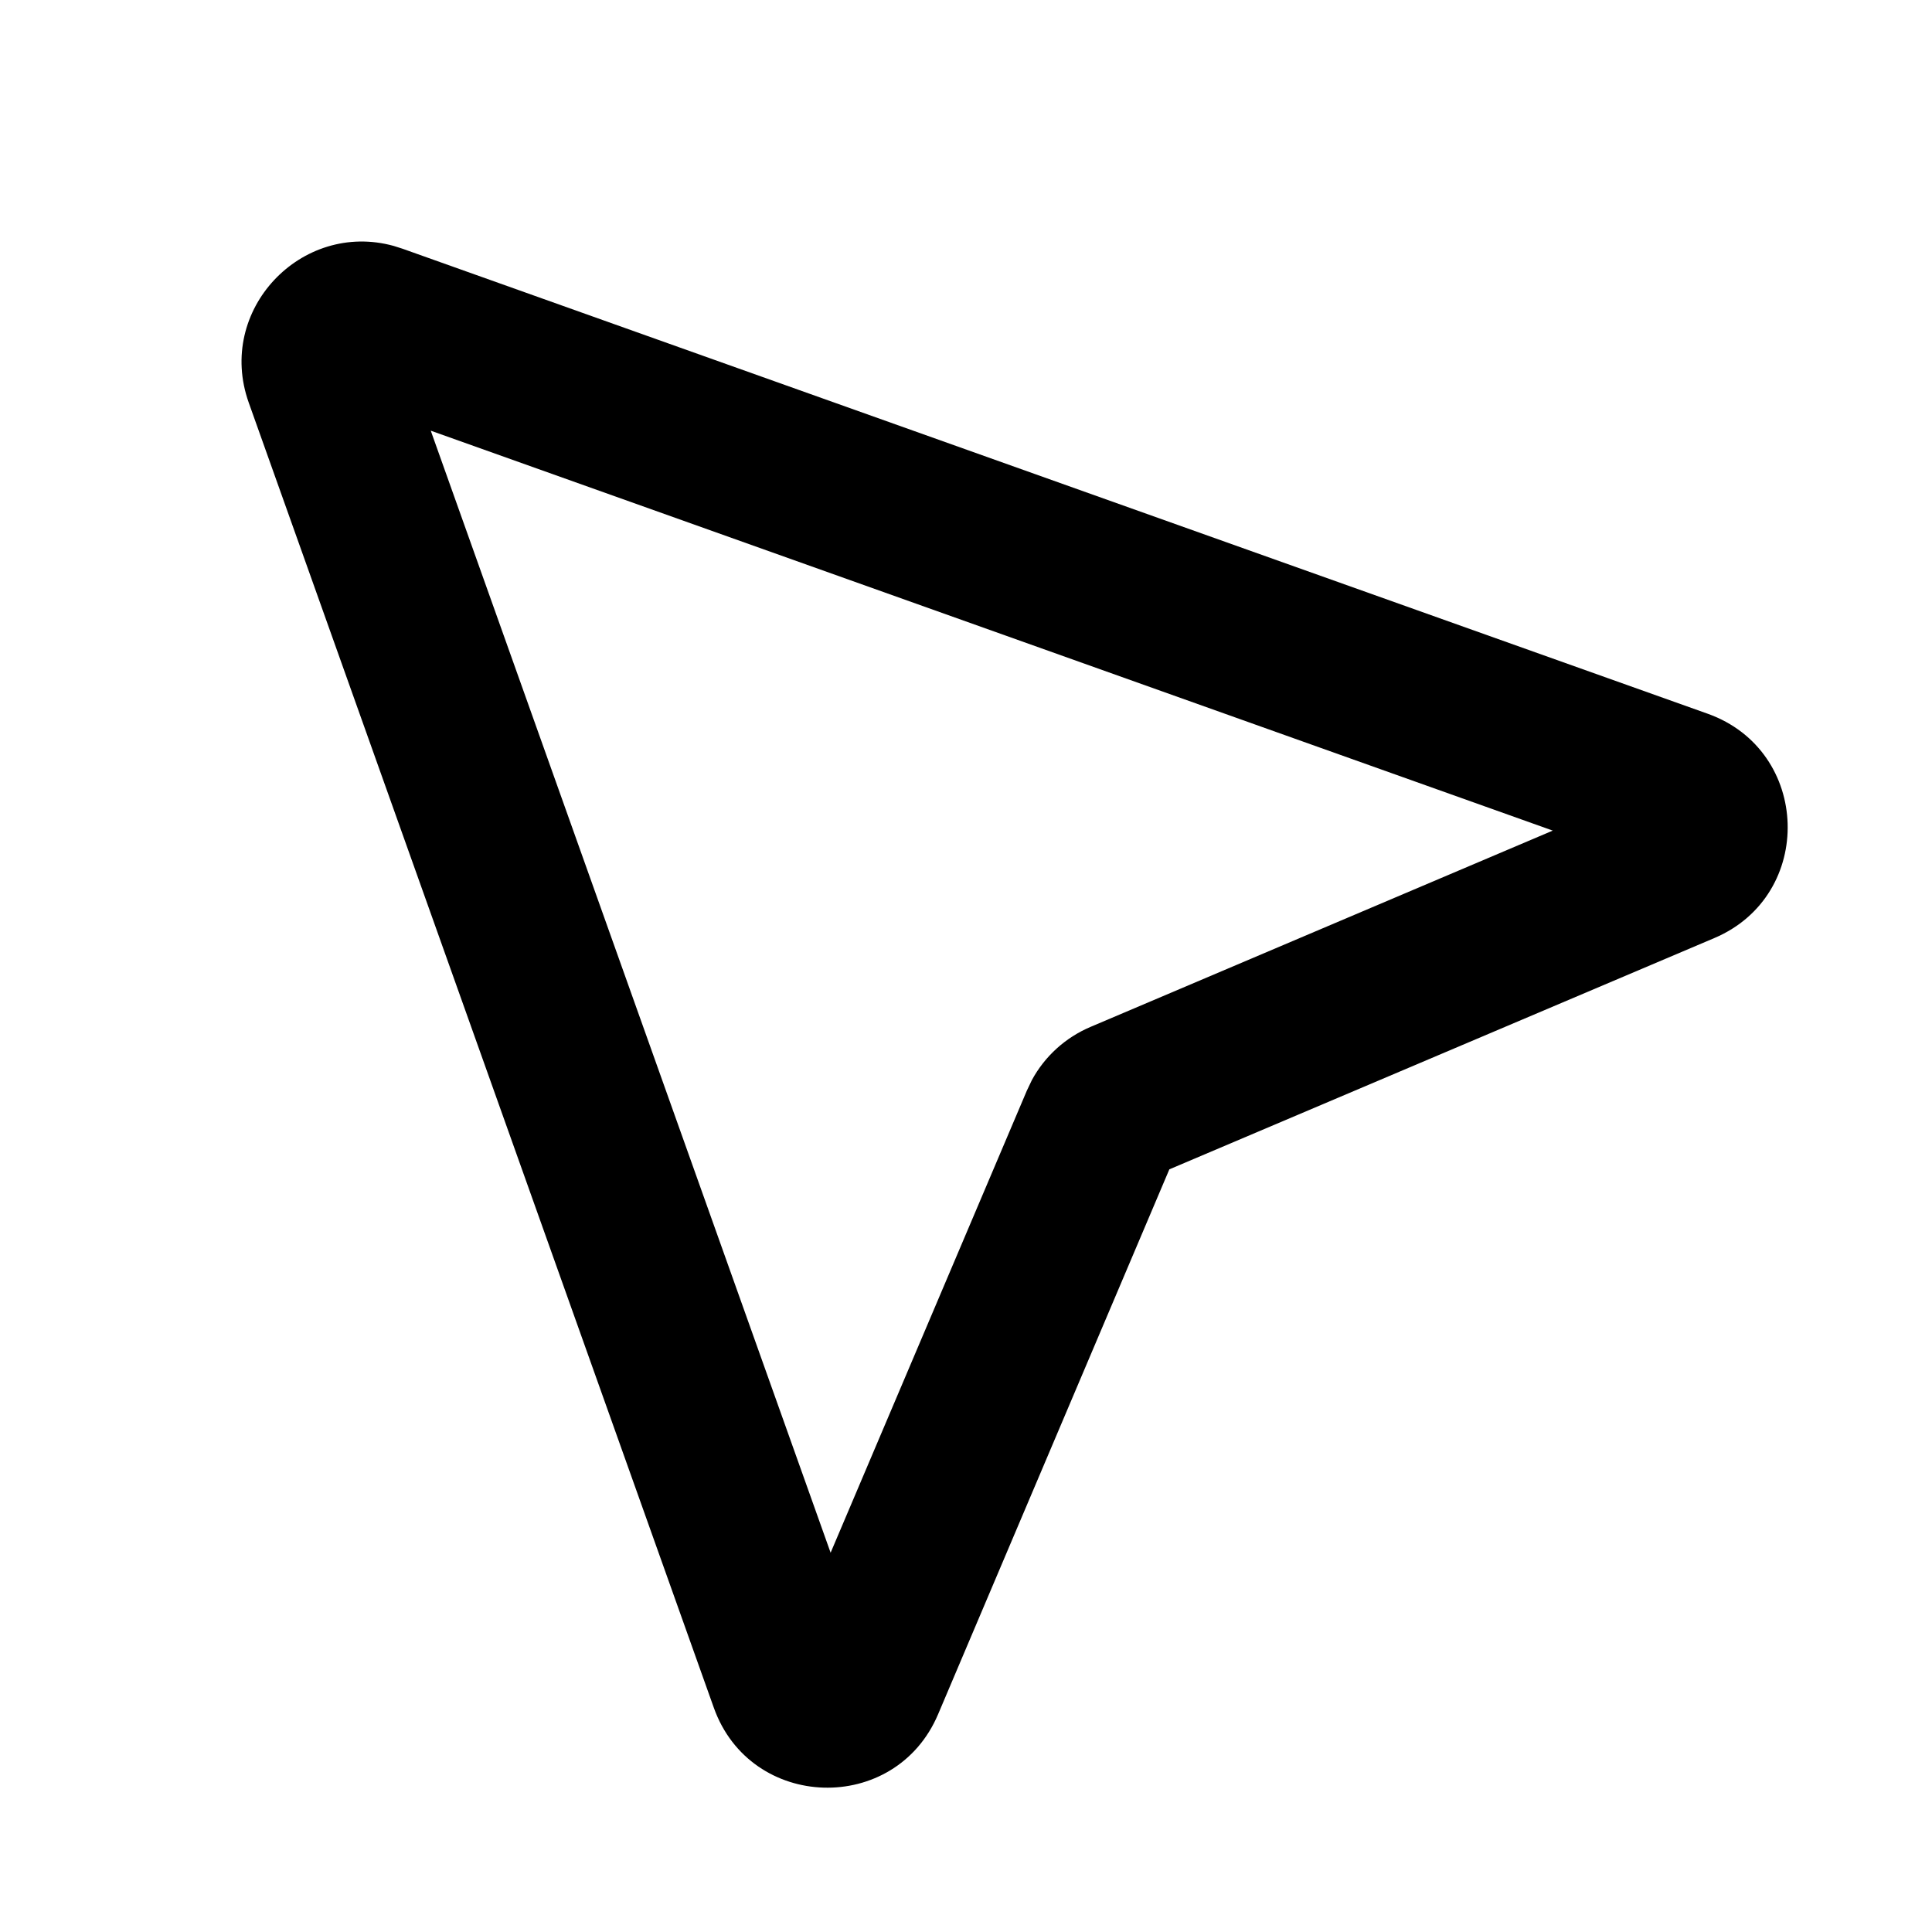
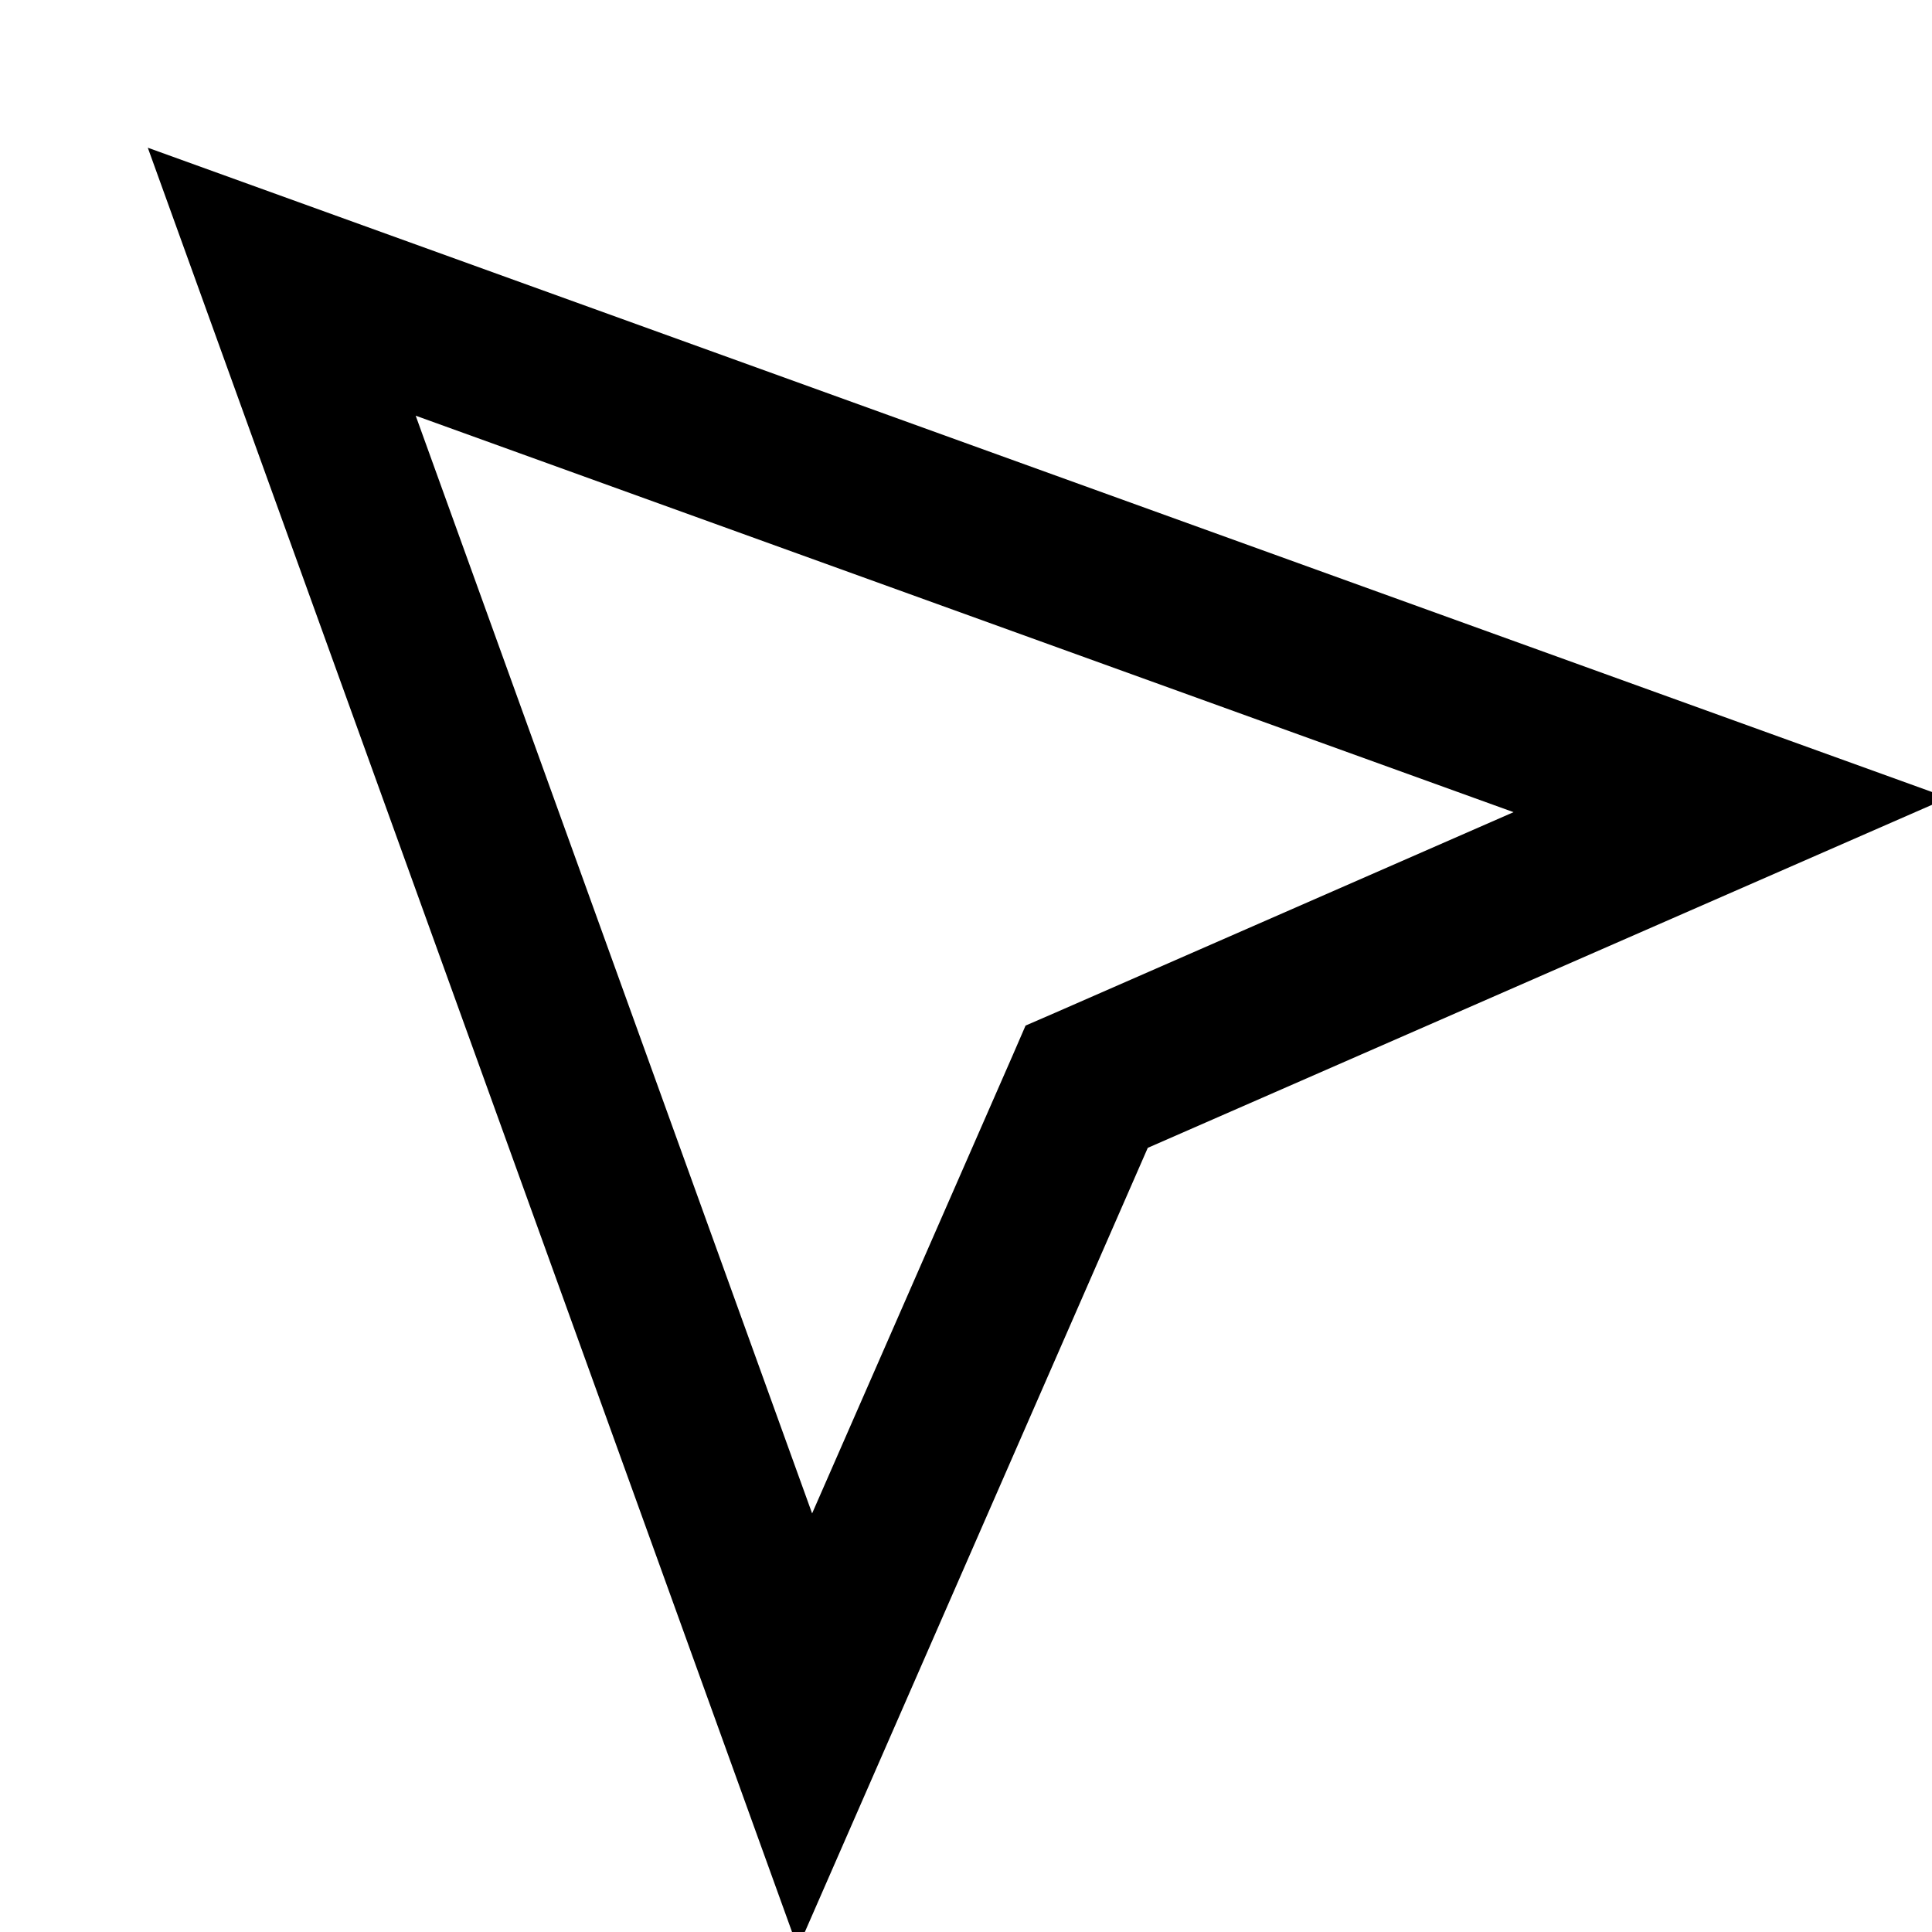
<svg xmlns="http://www.w3.org/2000/svg" width="24" height="24" fill="currentColor" viewBox="0 0 24 24">
-   <path d="M3.09 5.002c-.41-1.151.654-2.264 1.801-1.947l.11.035 16.212 5.776c1.284.458 1.338 2.254.083 2.787l-6.77 2.873-2.873 6.77c-.533 1.255-2.329 1.201-2.786-.083L3.09 5.002Zm7.228 14.287 2.438-5.741.062-.13c.16-.296.418-.53.73-.662l5.741-2.438L5.351 5.35l4.967 13.938Z" />
+   <path d="m24.198 9.911-9.94 4.348-4.347 9.94L1.836 1.835 24.198 9.91Zm-14.11 8.89 2.496-5.701.156-.36.36-.156 5.702-2.495L5.164 5.164l4.925 13.638Z" />
</svg>
